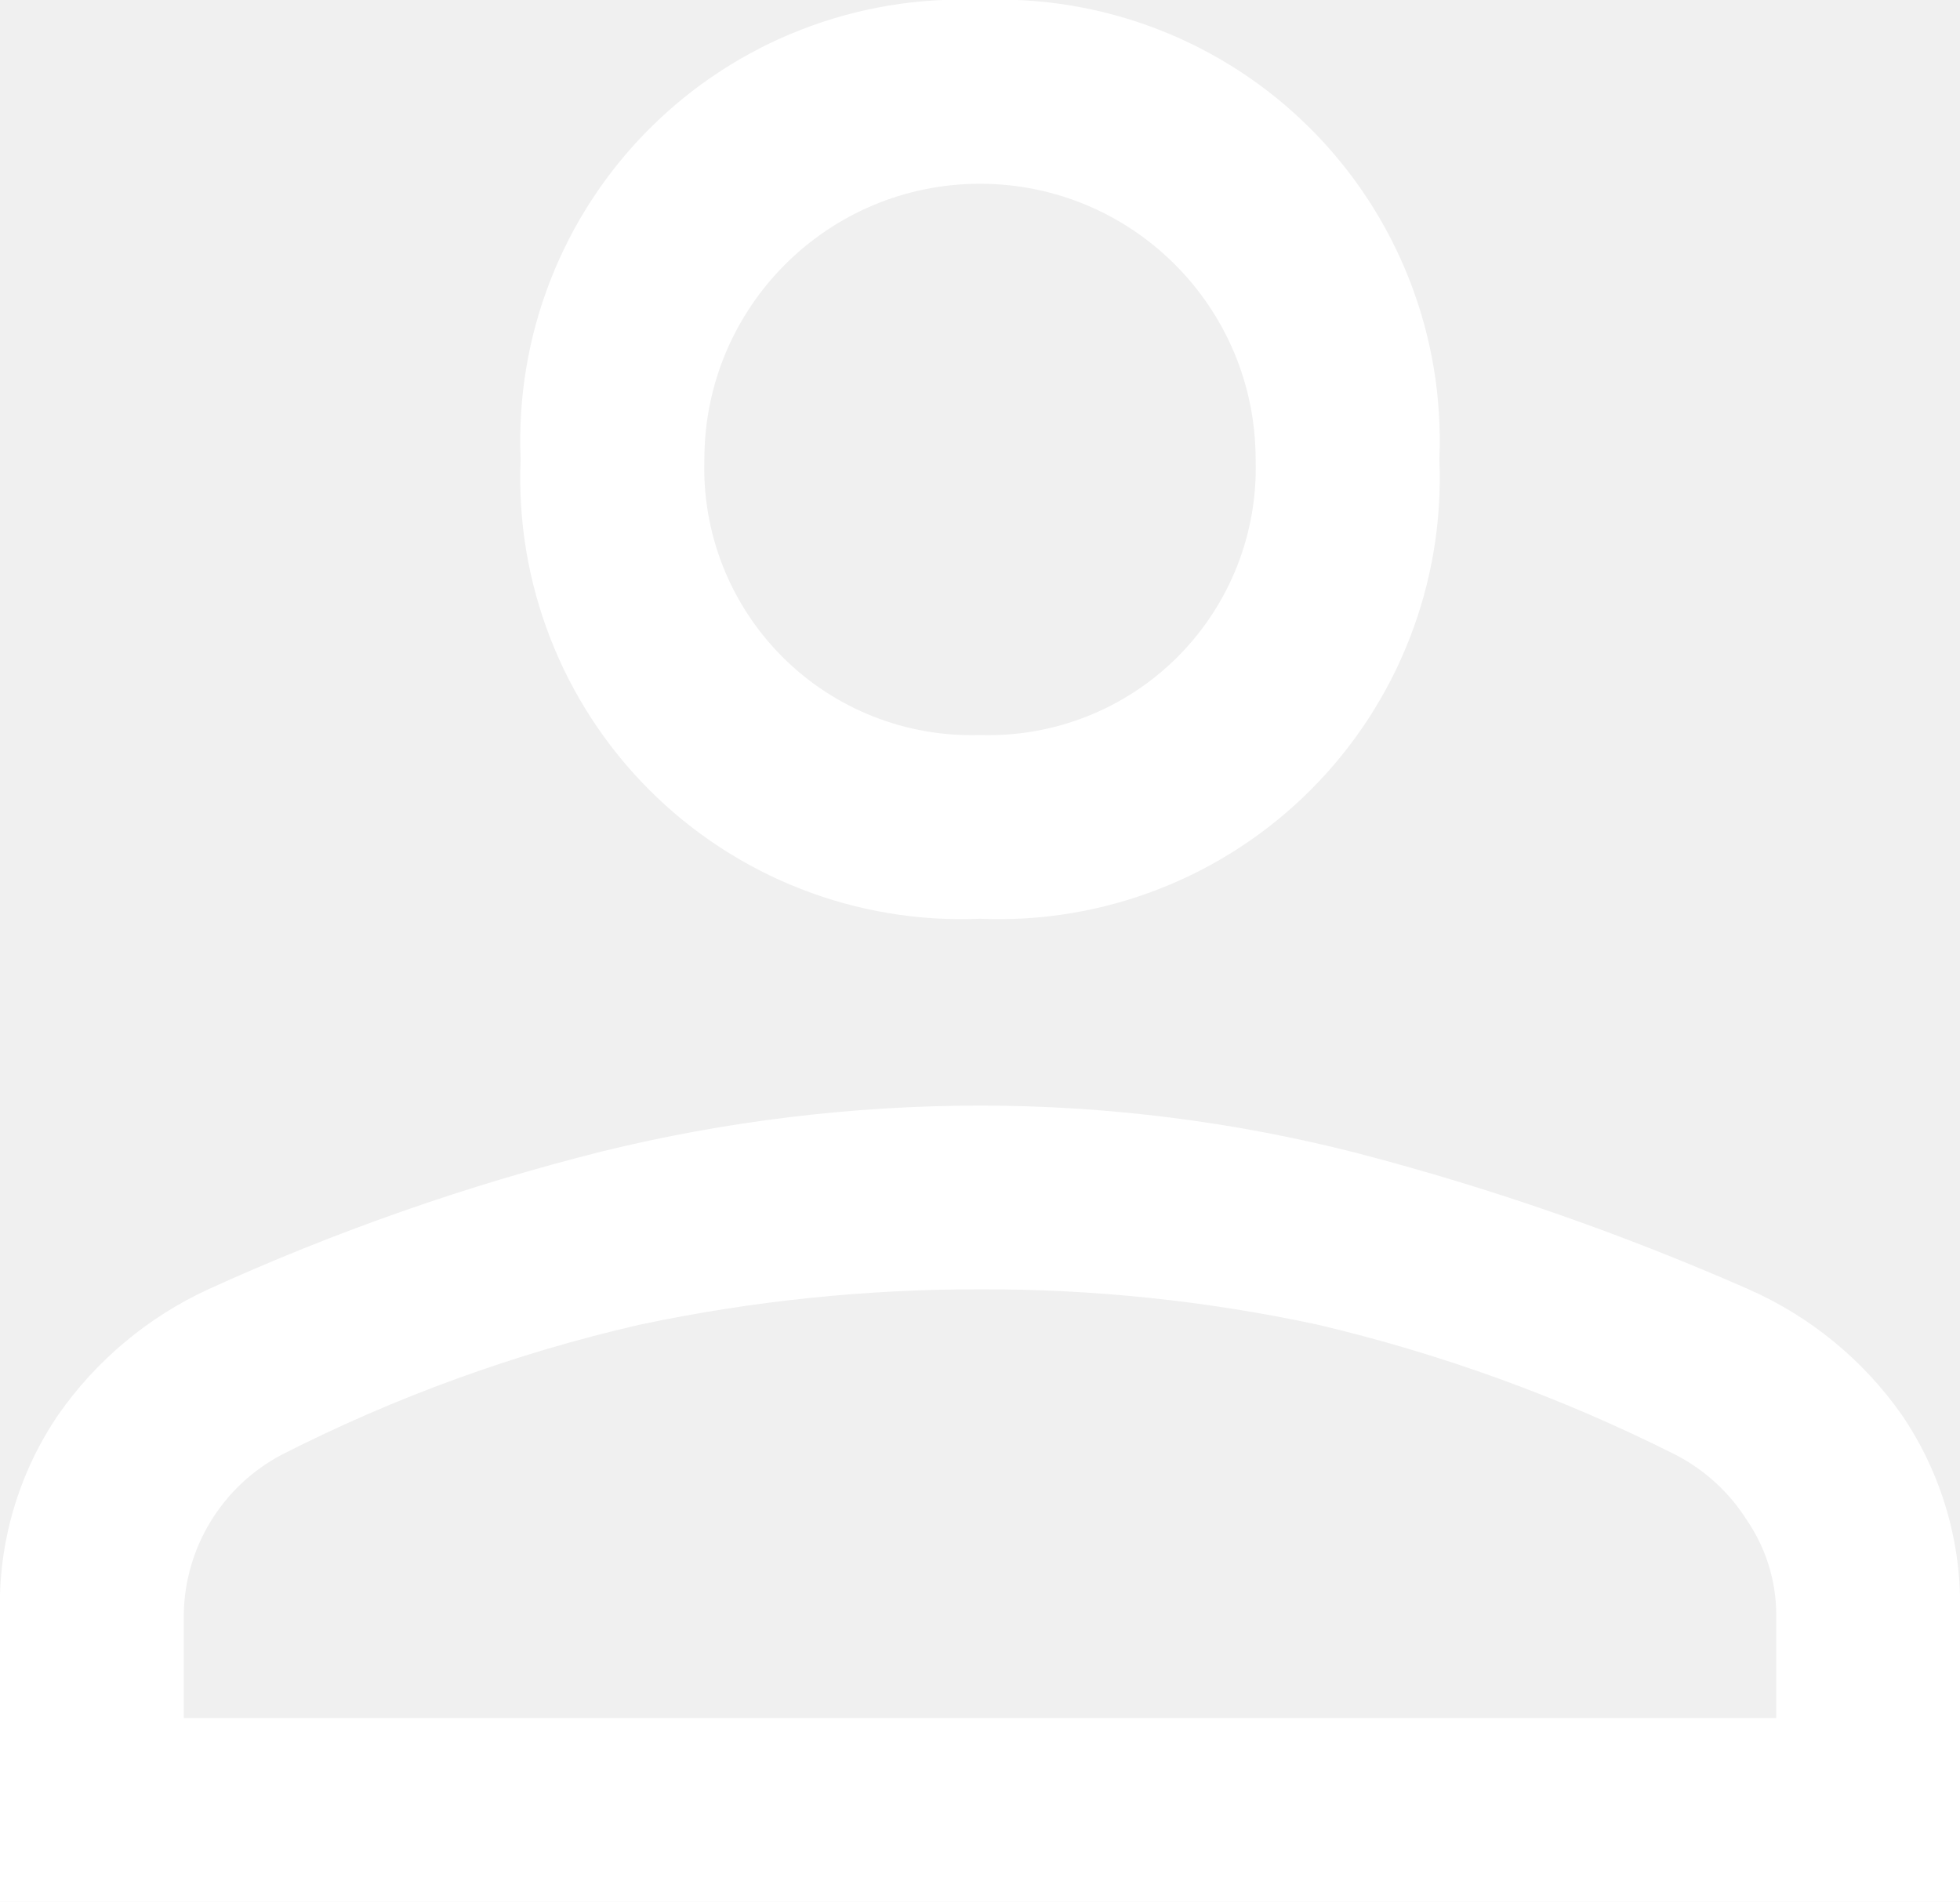
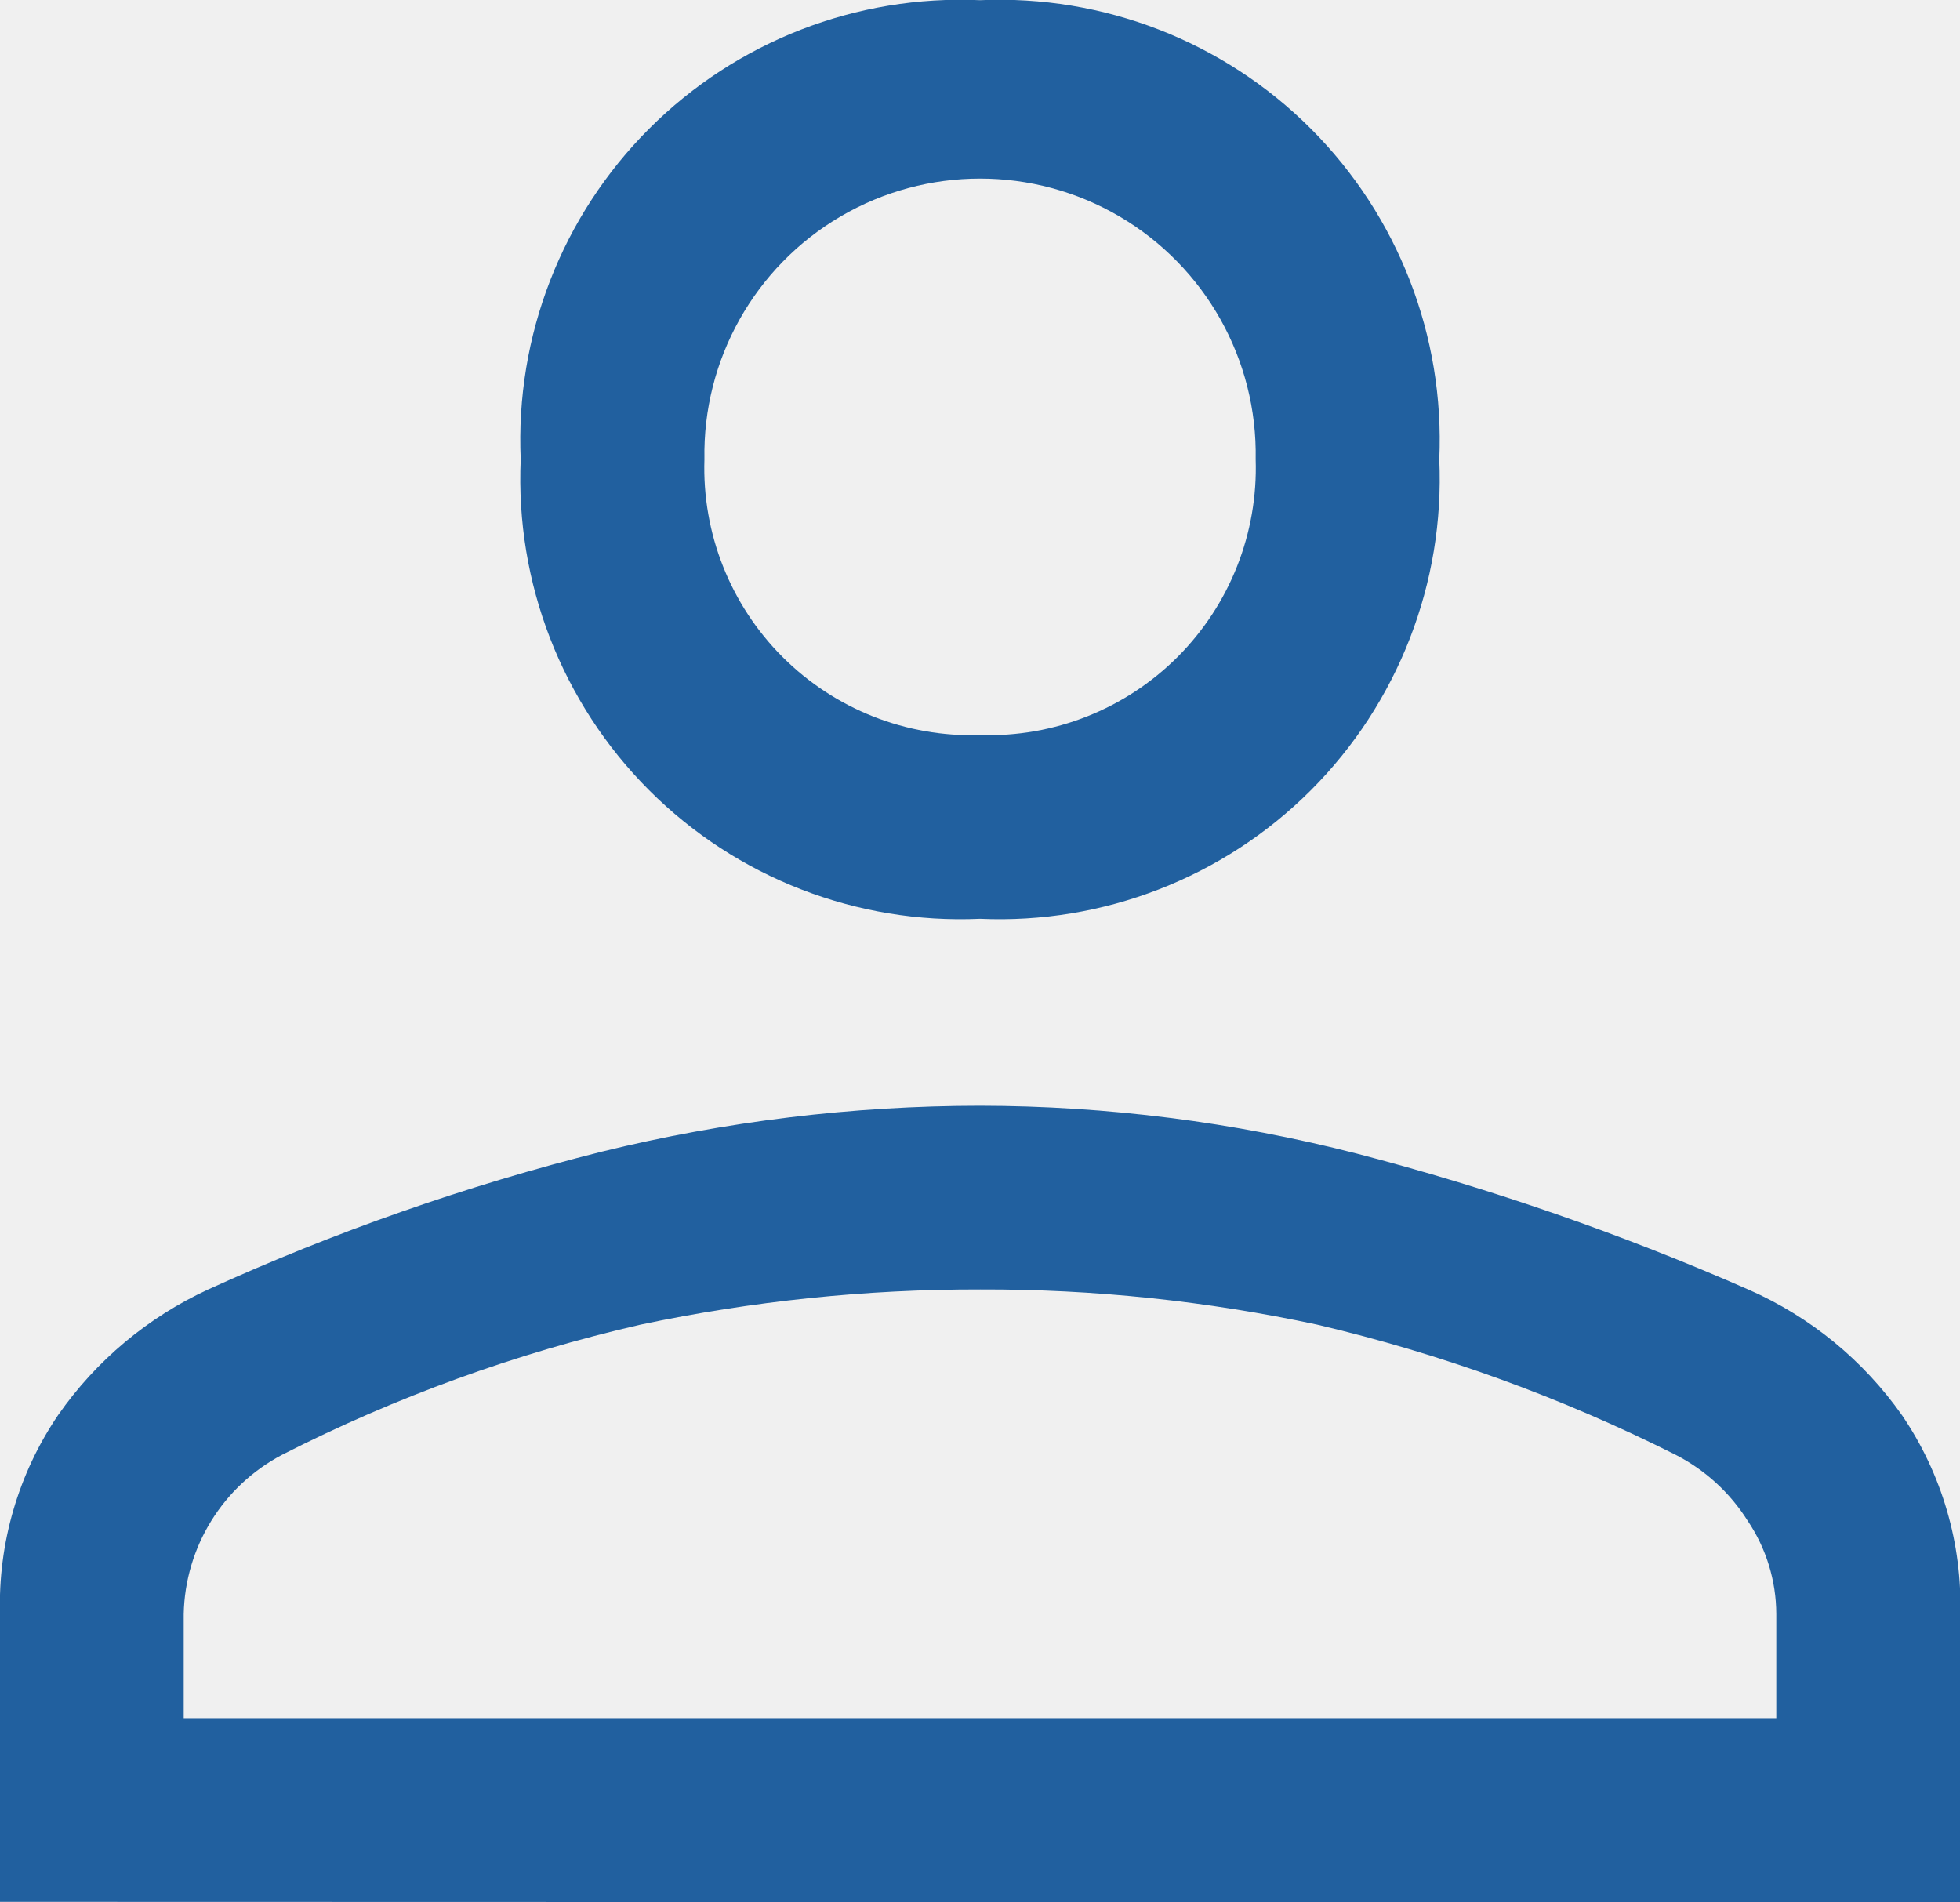
- <svg xmlns="http://www.w3.org/2000/svg" width="16" height="15.525" viewBox="0 0 16 15.525">
-   <path id="person_FILL0_wght400_GRAD0_opsz48" d="M16,16.45a3.6,3.6,0,0,1-3.75-3.75A3.6,3.6,0,0,1,16,8.95a3.6,3.6,0,0,1,3.75,3.75A3.6,3.6,0,0,1,16,16.45ZM8,24.475v-2.35A2.751,2.751,0,0,1,8.475,20.5,3.05,3.05,0,0,1,9.7,19.475a18.791,18.791,0,0,1,3.212-1.125A12.986,12.986,0,0,1,16,17.975a12.44,12.44,0,0,1,3.075.387,21.3,21.3,0,0,1,3.2,1.113,3.014,3.014,0,0,1,1.25,1.025A2.751,2.751,0,0,1,24,22.125v2.35Zm1.5-1.5h13v-.85a1.37,1.37,0,0,0-.238-.763,1.505,1.505,0,0,0-.587-.538,13.275,13.275,0,0,0-2.925-1.062A12.935,12.935,0,0,0,16,19.475a13.286,13.286,0,0,0-2.775.288A12.7,12.7,0,0,0,10.3,20.825a1.5,1.5,0,0,0-.8,1.3ZM16,14.95a2.18,2.18,0,0,0,2.25-2.25,2.25,2.25,0,1,0-4.5,0A2.18,2.18,0,0,0,16,14.95ZM16,12.7ZM16,22.975Z" transform="translate(-8 -8.95)" fill="#fff" />
+ <svg xmlns="http://www.w3.org/2000/svg" width="20.484" height="19.876" viewBox="0 0 20.484 19.876">
+   <path id="person_FILL0_wght400_GRAD0_opsz48" d="M18.242,18.552a4.6,4.6,0,0,1-4.8-4.8,4.6,4.6,0,0,1,4.8-4.8,4.6,4.6,0,0,1,4.8,4.8,4.6,4.6,0,0,1-4.8,4.8ZM8,28.826V25.818a3.522,3.522,0,0,1,.608-2.08,3.9,3.9,0,0,1,1.568-1.312,24.058,24.058,0,0,1,4.113-1.44,16.626,16.626,0,0,1,3.953-.48,15.927,15.927,0,0,1,3.937.5,27.265,27.265,0,0,1,4.1,1.424,3.859,3.859,0,0,1,1.6,1.312,3.522,3.522,0,0,1,.608,2.08v3.009Zm1.92-1.92H26.564V25.818a1.753,1.753,0,0,0-.3-.976,1.927,1.927,0,0,0-.752-.688,17,17,0,0,0-3.745-1.36,16.56,16.56,0,0,0-3.521-.368,17.01,17.01,0,0,0-3.553.368,16.257,16.257,0,0,0-3.745,1.36A1.926,1.926,0,0,0,9.92,25.818Zm8.322-10.274a2.792,2.792,0,0,0,2.881-2.881,2.881,2.881,0,1,0-5.761,0,2.792,2.792,0,0,0,2.881,2.881ZM18.242,13.751ZM18.242,26.906Z" transform="translate(-8 -8.95)" fill="#21609f" />
</svg>
